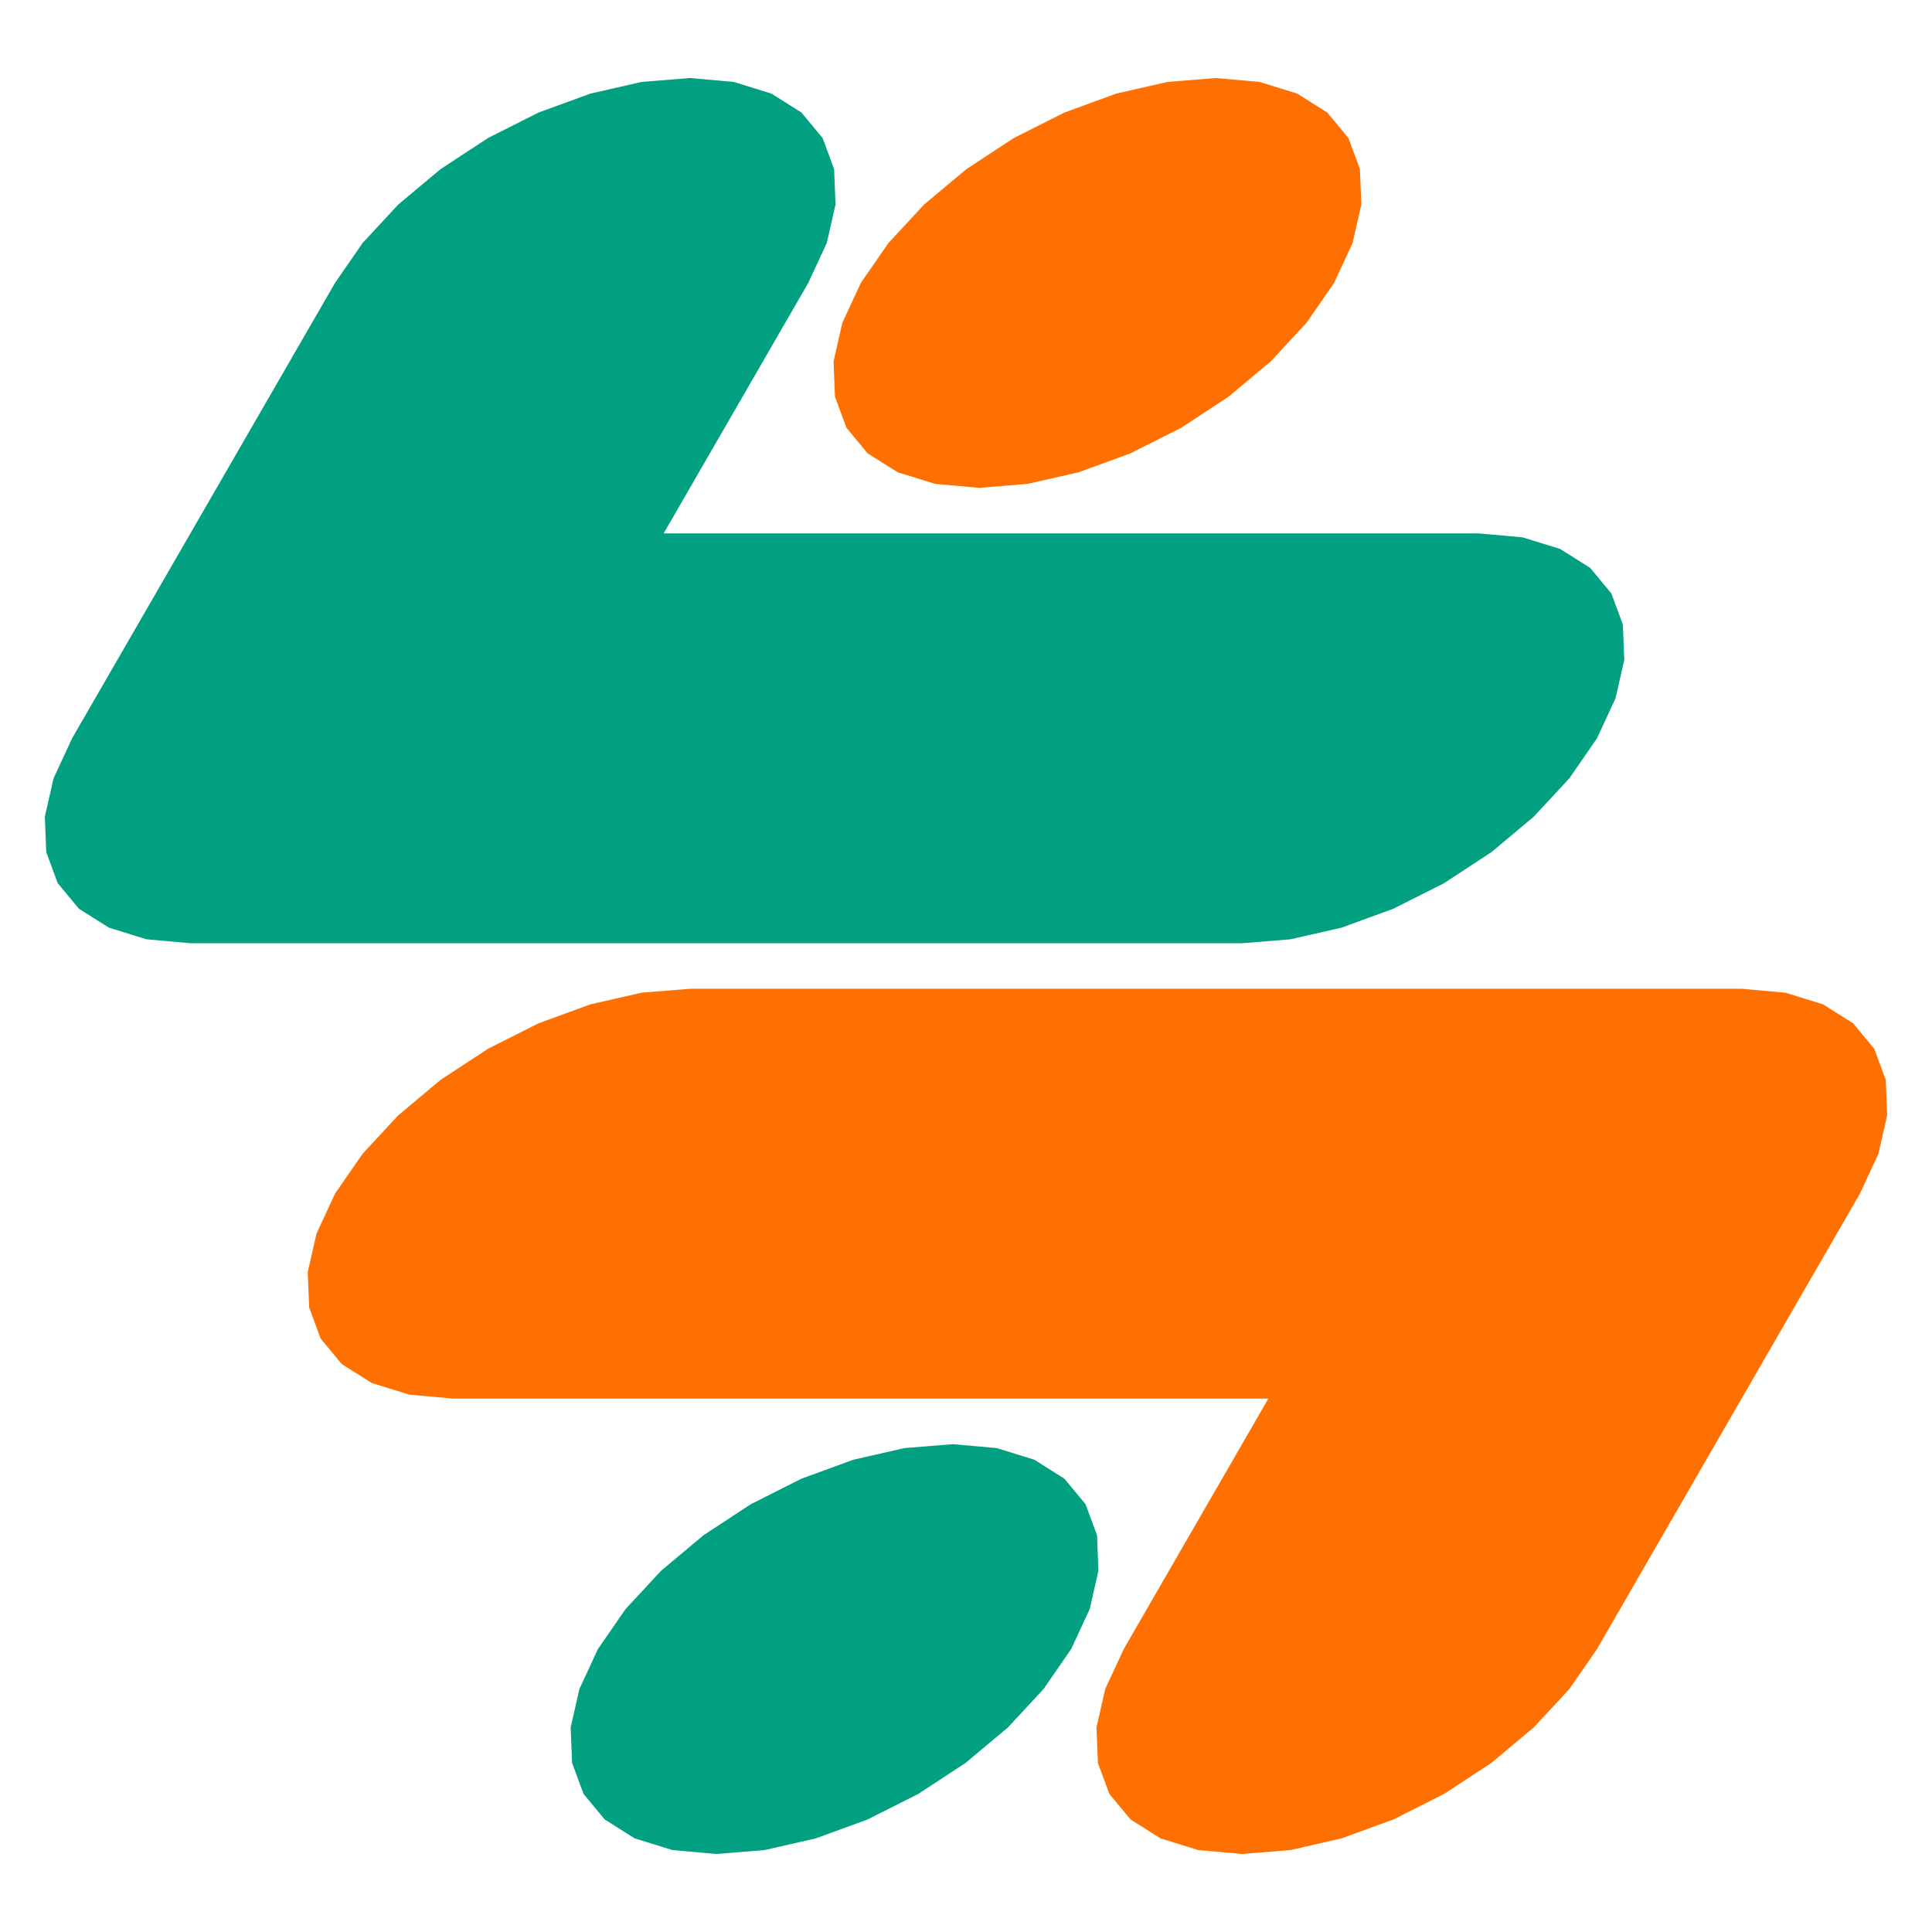
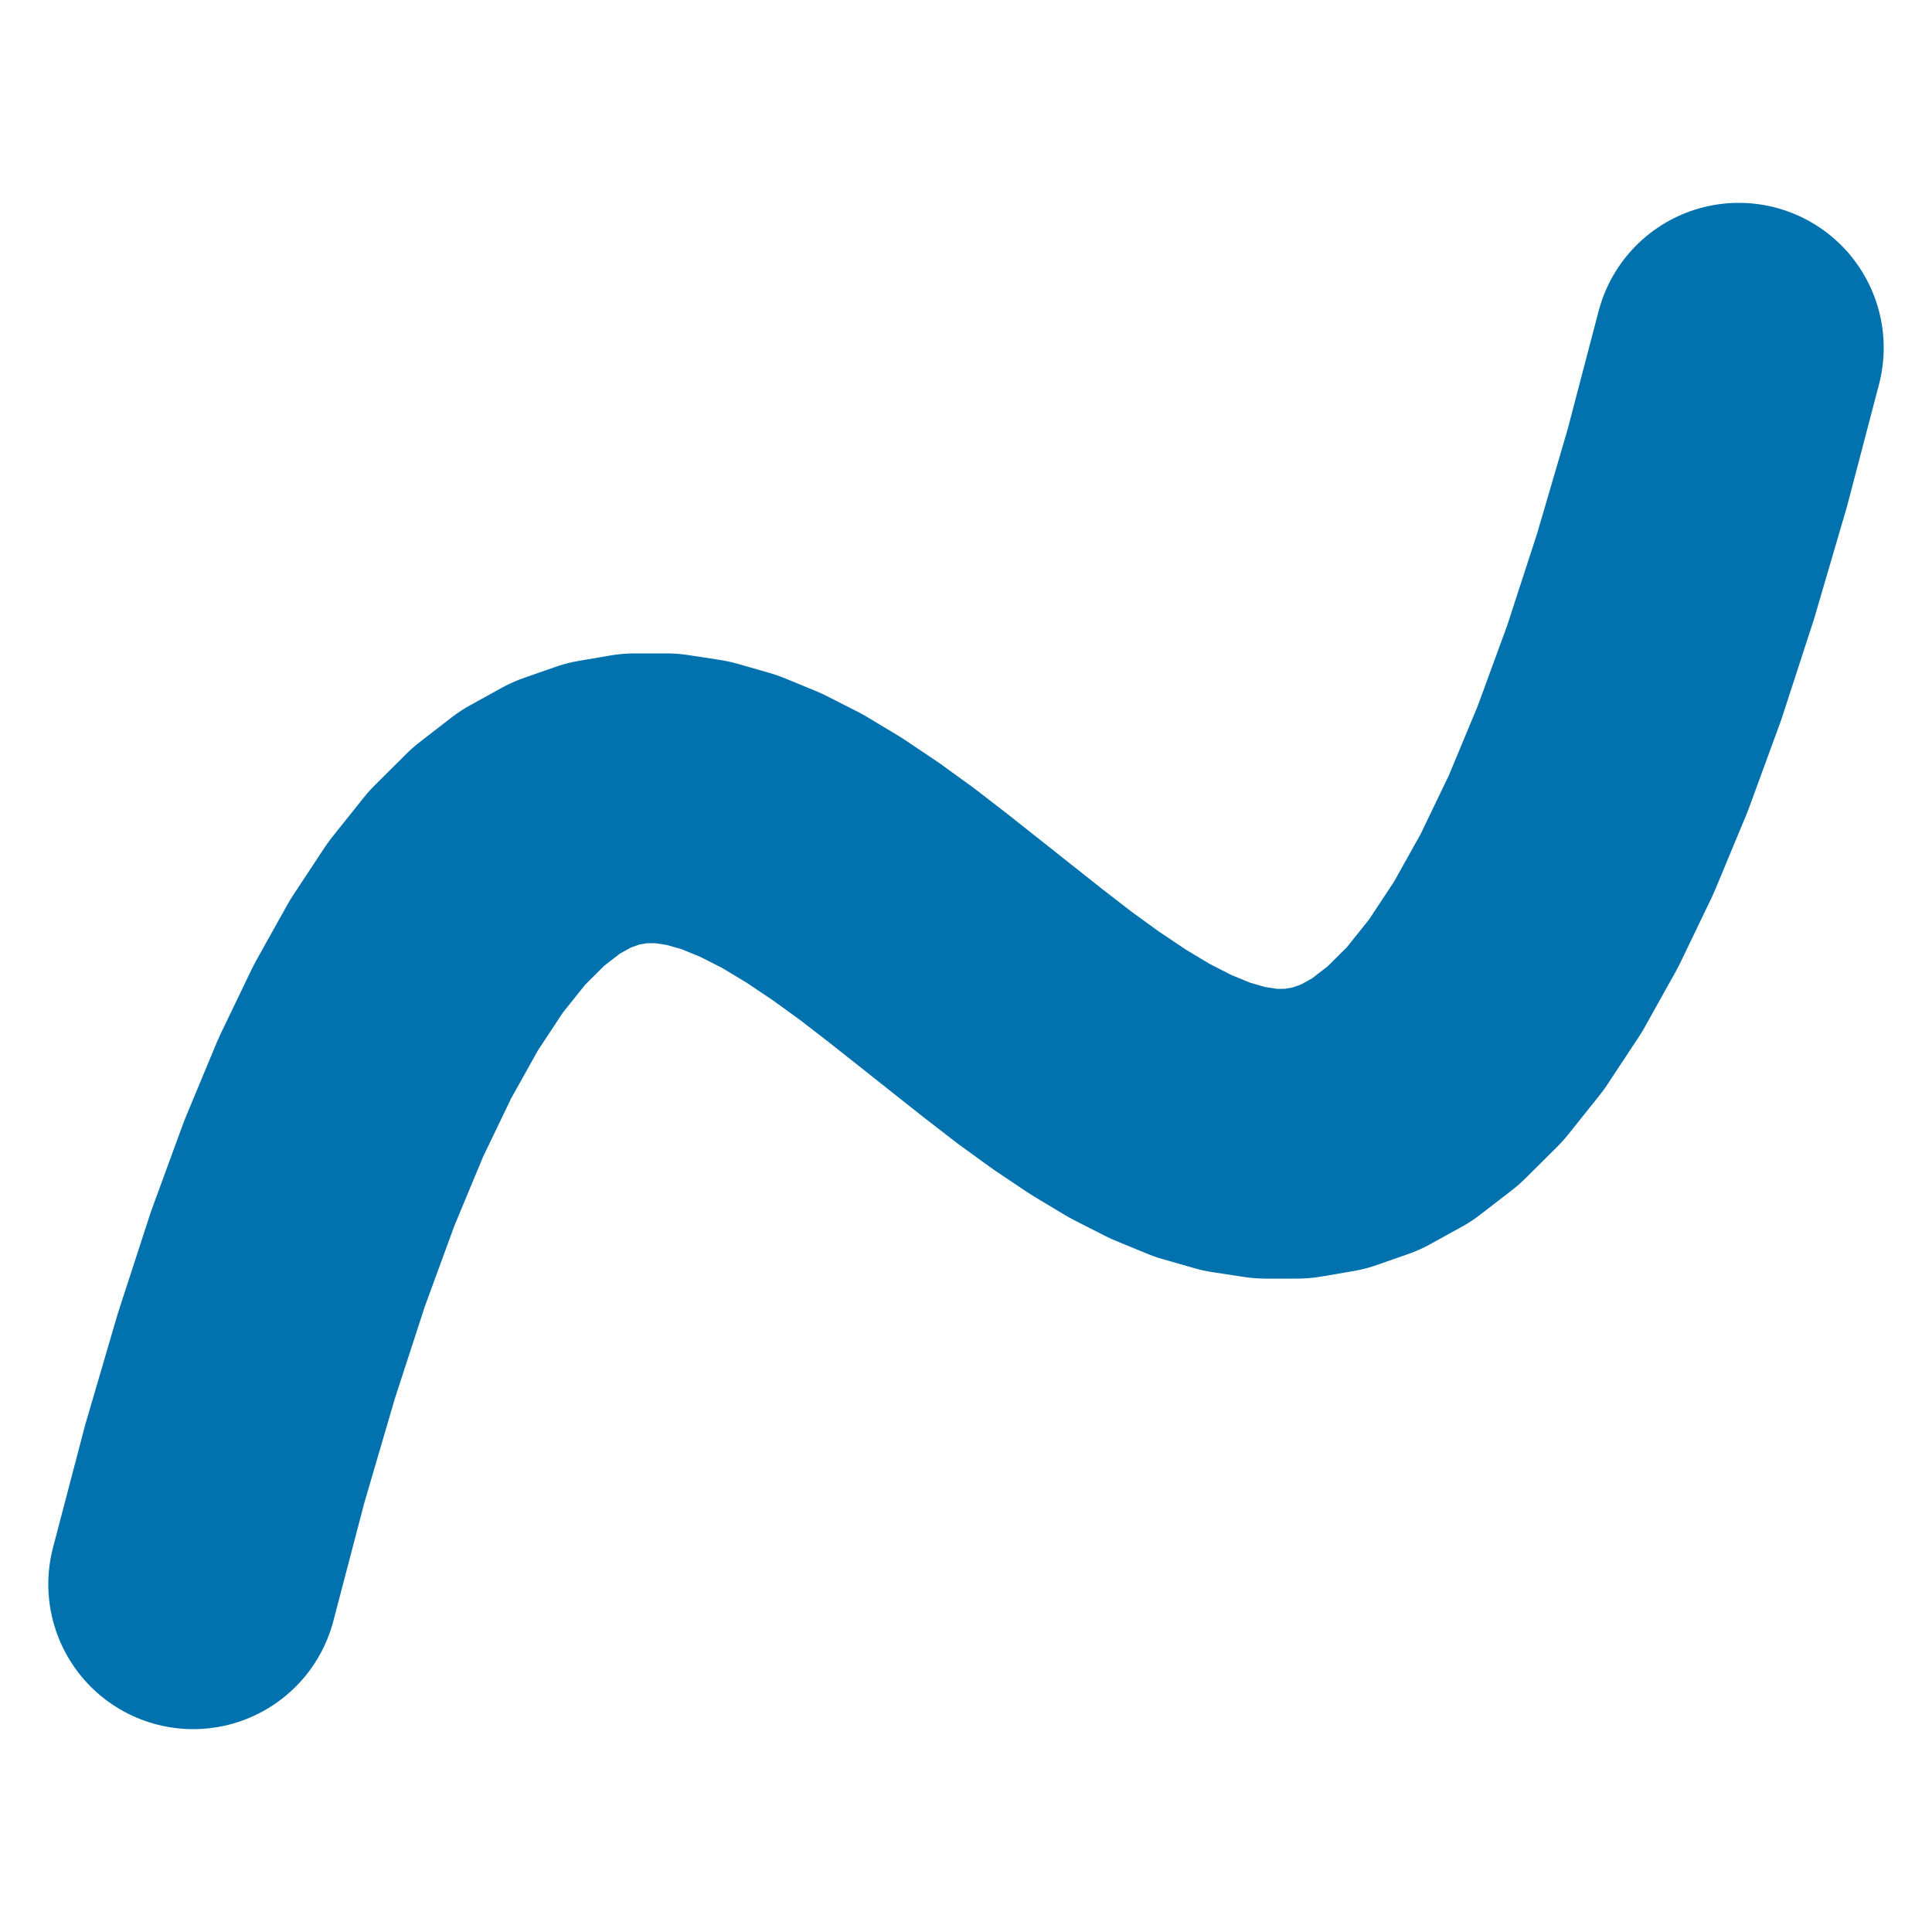
- <svg xmlns="http://www.w3.org/2000/svg" x="0" y="0" width="600" height="600" viewBox="-300 -300 600 600">
-   <path d="M -37.118,-167.132 L -40.689,-176.776 L -41.128,-187.779 L -38.417,-199.717 L -32.661,-212.132 L -24.08,-224.548 L -13.006,-236.486 L 0.137,-247.489 L 14.843,-257.132 L 30.548,-265.047 L 46.648,-270.928 L 62.524,-274.549 L 77.567,-275.772 L 91.197,-274.549 L 102.891,-270.928 L 112.2,-265.047 L 118.766,-257.132 L 122.337,-247.489 L 122.776,-236.486 L 120.065,-224.548 L 114.309,-212.133 L 105.729,-199.717 L 94.655,-187.779 L 81.512,-176.776 L 66.805,-167.132 L 51.1,-159.218 L 35.0,-153.337 L 19.124,-149.716 L 4.082,-148.493 L -9.548,-149.716 L -21.243,-153.337 L -30.552,-159.218 Z" fill="#FF7000" stroke-width="0" />
-   <path d="M -85.733,-275.773 L -72.102,-274.55 L -60.408,-270.928 L -51.099,-265.047 L -44.533,-257.133 L -40.962,-247.489 L -40.523,-236.487 L -43.234,-224.548 L -48.99,-212.133 L -57.101,-198.084 L -93.897,-134.351 L -0.0,-134.351 L 150.0,-134.351 L 159.217,-134.35 L 172.847,-133.127 L 184.541,-129.506 L 193.85,-123.625 L 200.417,-115.711 L 203.987,-106.067 L 204.426,-95.064 L 201.715,-83.126 L 195.959,-70.711 L 187.379,-58.295 L 176.305,-46.357 L 163.162,-35.354 L 148.455,-25.711 L 132.75,-17.796 L 116.65,-11.915 L 100.774,-8.294 L 85.732,-7.071 L -0.0,-7.072 L -150.0,-7.072 L -240.867,-7.072 L -254.497,-8.295 L -266.191,-11.916 L -275.5,-17.797 L -282.067,-25.711 L -285.637,-35.355 L -286.076,-46.358 L -283.365,-58.296 L -277.609,-70.711 L -242.328,-131.82 L -195.96,-212.133 L -187.38,-224.548 L -176.305,-236.487 L -163.162,-247.489 L -148.456,-257.133 L -132.751,-265.047 L -116.651,-270.928 L -100.775,-274.55 Z" fill="#00A080" stroke-width="0" />
-   <path d="M 85.733,275.773 L 72.102,274.55 L 60.408,270.928 L 51.099,265.047 L 44.533,257.133 L 40.962,247.489 L 40.523,236.487 L 43.234,224.548 L 48.99,212.133 L 57.101,198.084 L 93.897,134.351 L -0.0,134.351 L -150.0,134.351 L -159.217,134.35 L -172.847,133.127 L -184.541,129.506 L -193.85,123.625 L -200.417,115.711 L -203.988,106.067 L -204.426,95.064 L -201.715,83.126 L -195.959,70.711 L -187.379,58.295 L -176.305,46.357 L -163.162,35.354 L -148.455,25.711 L -132.75,17.796 L -116.65,11.915 L -100.774,8.294 L -85.732,7.071 L 0.0,7.072 L 150.0,7.072 L 240.867,7.072 L 254.497,8.295 L 266.191,11.916 L 275.5,17.797 L 282.067,25.711 L 285.637,35.355 L 286.076,46.358 L 283.365,58.296 L 277.609,70.711 L 242.328,131.82 L 195.96,212.133 L 187.38,224.548 L 176.305,236.487 L 163.162,247.489 L 148.456,257.133 L 132.751,265.047 L 116.651,270.928 L 100.775,274.55 Z" fill="#FF7000" stroke-width="0" />
-   <path d="M 37.118,167.132 L 40.689,176.776 L 41.128,187.779 L 38.417,199.717 L 32.661,212.132 L 24.08,224.548 L 13.006,236.486 L -0.137,247.489 L -14.843,257.132 L -30.548,265.047 L -46.648,270.928 L -62.524,274.549 L -77.567,275.772 L -91.197,274.549 L -102.891,270.928 L -112.2,265.047 L -118.767,257.132 L -122.337,247.489 L -122.776,236.486 L -120.065,224.548 L -114.309,212.133 L -105.729,199.717 L -94.655,187.779 L -81.512,176.776 L -66.805,167.132 L -51.1,159.218 L -35.0,153.337 L -19.124,149.716 L -4.082,148.493 L 9.548,149.716 L 21.243,153.337 L 30.552,159.218 Z" fill="#00A080" stroke-width="0" />
+ <svg xmlns="http://www.w3.org/2000/svg" viewBox="-5 -5 10 10">
+   <style>
+     path {
+         fill: none;
+         stroke: #0172ad;
+         stroke-linejoin: round;
+         stroke-linecap: round;
+         stroke-width: 1.5;
+     }
+ </style>
+   <path d="     M -4.000 3.200 L -3.837 2.578 L -3.673 2.018 L -3.510 1.517 L -3.347 1.072      L -3.184 0.680 L -3.020 0.339 L -2.857 0.047 L -2.694 -0.200 L -2.531 -0.404      L -2.367 -0.567 L -2.204 -0.693 L -2.041 -0.783 L -1.878 -0.840 L -1.714 -0.868      L -1.551 -0.868 L -1.388 -0.843 L -1.224 -0.796 L -1.061 -0.729 L -0.898 -0.646      L -0.735 -0.548 L -0.571 -0.438 L -0.408 -0.320 L -0.245 -0.194 L -0.082 -0.065      L 0.082 0.065 L 0.245 0.194 L 0.408 0.320 L 0.571 0.438 L 0.735 0.548 L 0.898 0.646      L 1.061 0.729 L 1.224 0.796 L 1.388 0.843 L 1.551 0.868 L 1.714 0.868 L 1.878 0.840      L 2.041 0.783 L 2.204 0.693 L 2.367 0.567 L 2.531 0.404 L 2.694 0.200 L 2.857 -0.047      L 3.020 -0.339 L 3.184 -0.680 L 3.347 -1.072 L 3.510 -1.517 L 3.673 -2.018      L 3.837 -2.578 L 4.000 -3.200" />
</svg>
